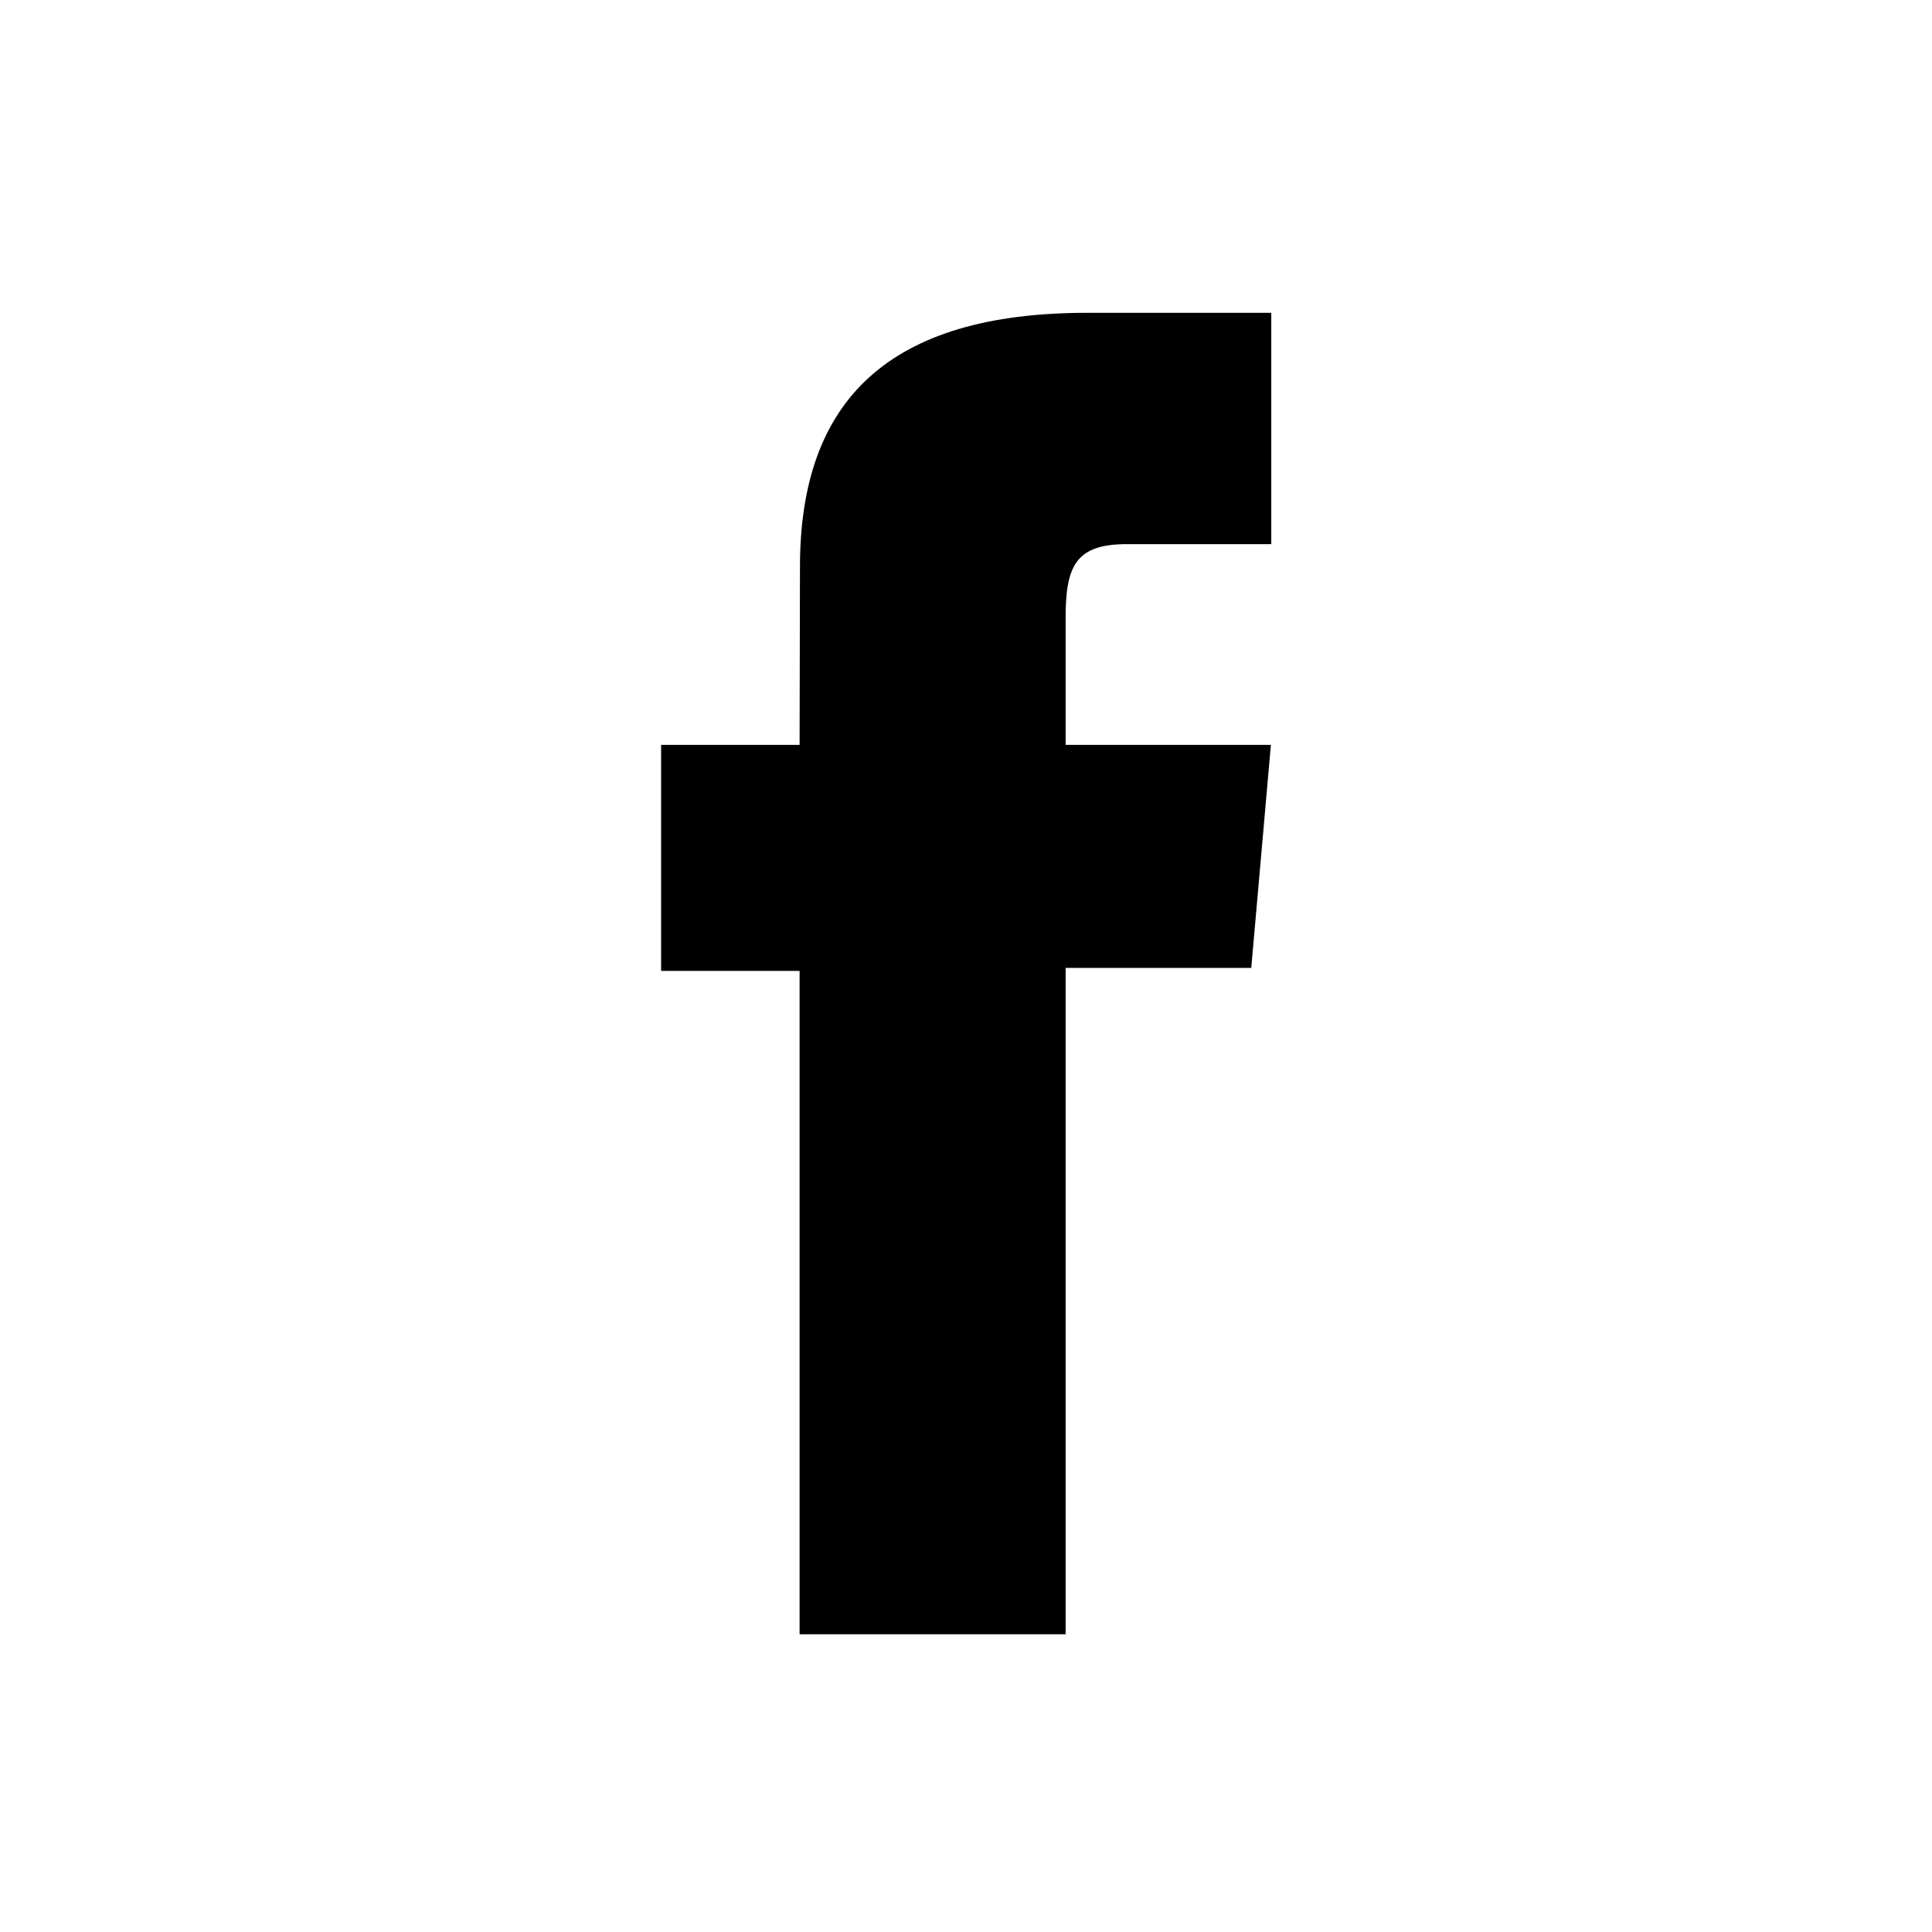
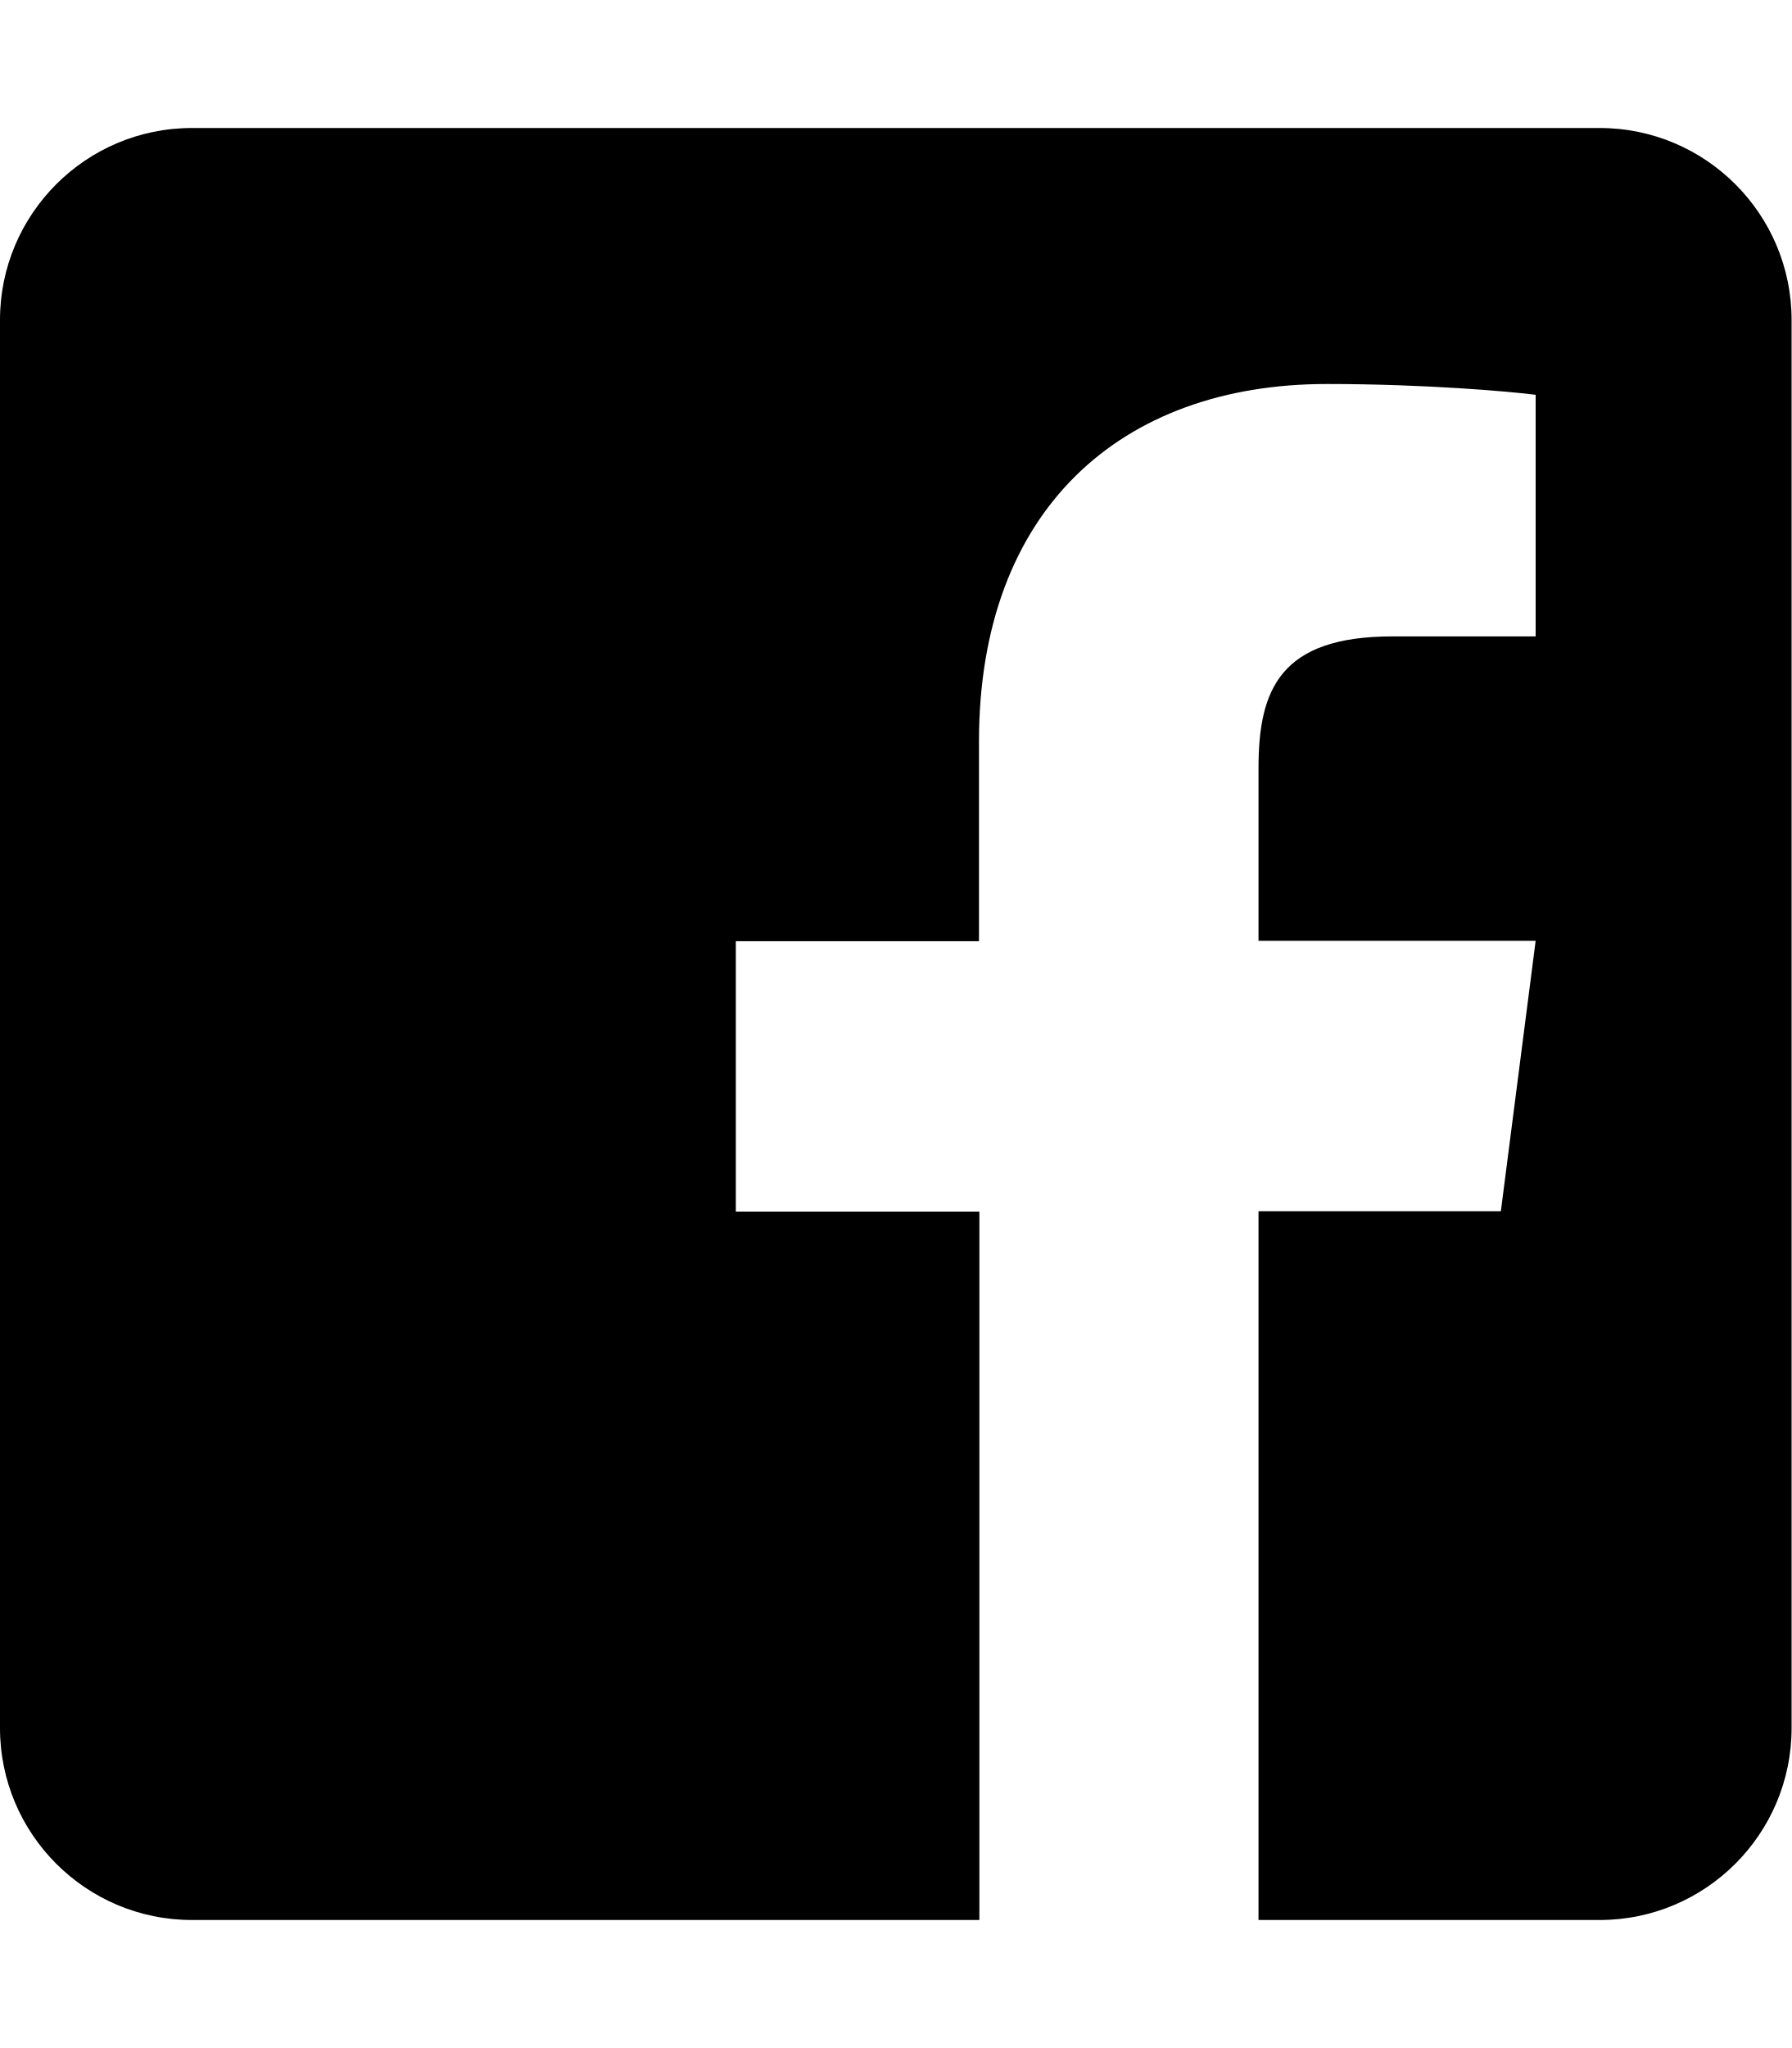
- <svg xmlns="http://www.w3.org/2000/svg" viewBox="0 0 512 512">
-   <path d="M211.9 197.4h-36.7v59.9h36.7V433.1h70.5V256.5h49.2l5.2-59.1h-54.4c0 0 0-22.1 0-33.7 0-13.9 2.8-19.5 16.3-19.5 10.9 0 38.2 0 38.2 0V82.9c0 0-40.2 0-48.8 0 -52.5 0-76.1 23.1-76.1 67.3C211.9 188.8 211.9 197.4 211.9 197.4z" />
+ <svg xmlns="http://www.w3.org/2000/svg" viewBox="0 0 448 512">
+   <path d="M448 80v352c0 26.5-21.5 48-48 48h-85.3V302.8h60.6l8.7-67.6h-69.3V192c0-19.6 5.4-32.9 33.5-32.9H384V98.7c-6.2-.8-27.4-2.7-52.2-2.7-51.6 0-87 31.5-87 89.4v49.9H184v67.6h60.9V480H48c-26.5 0-48-21.5-48-48V80c0-26.5 21.5-48 48-48h352c26.5 0 48 21.5 48 48z" />
</svg>
